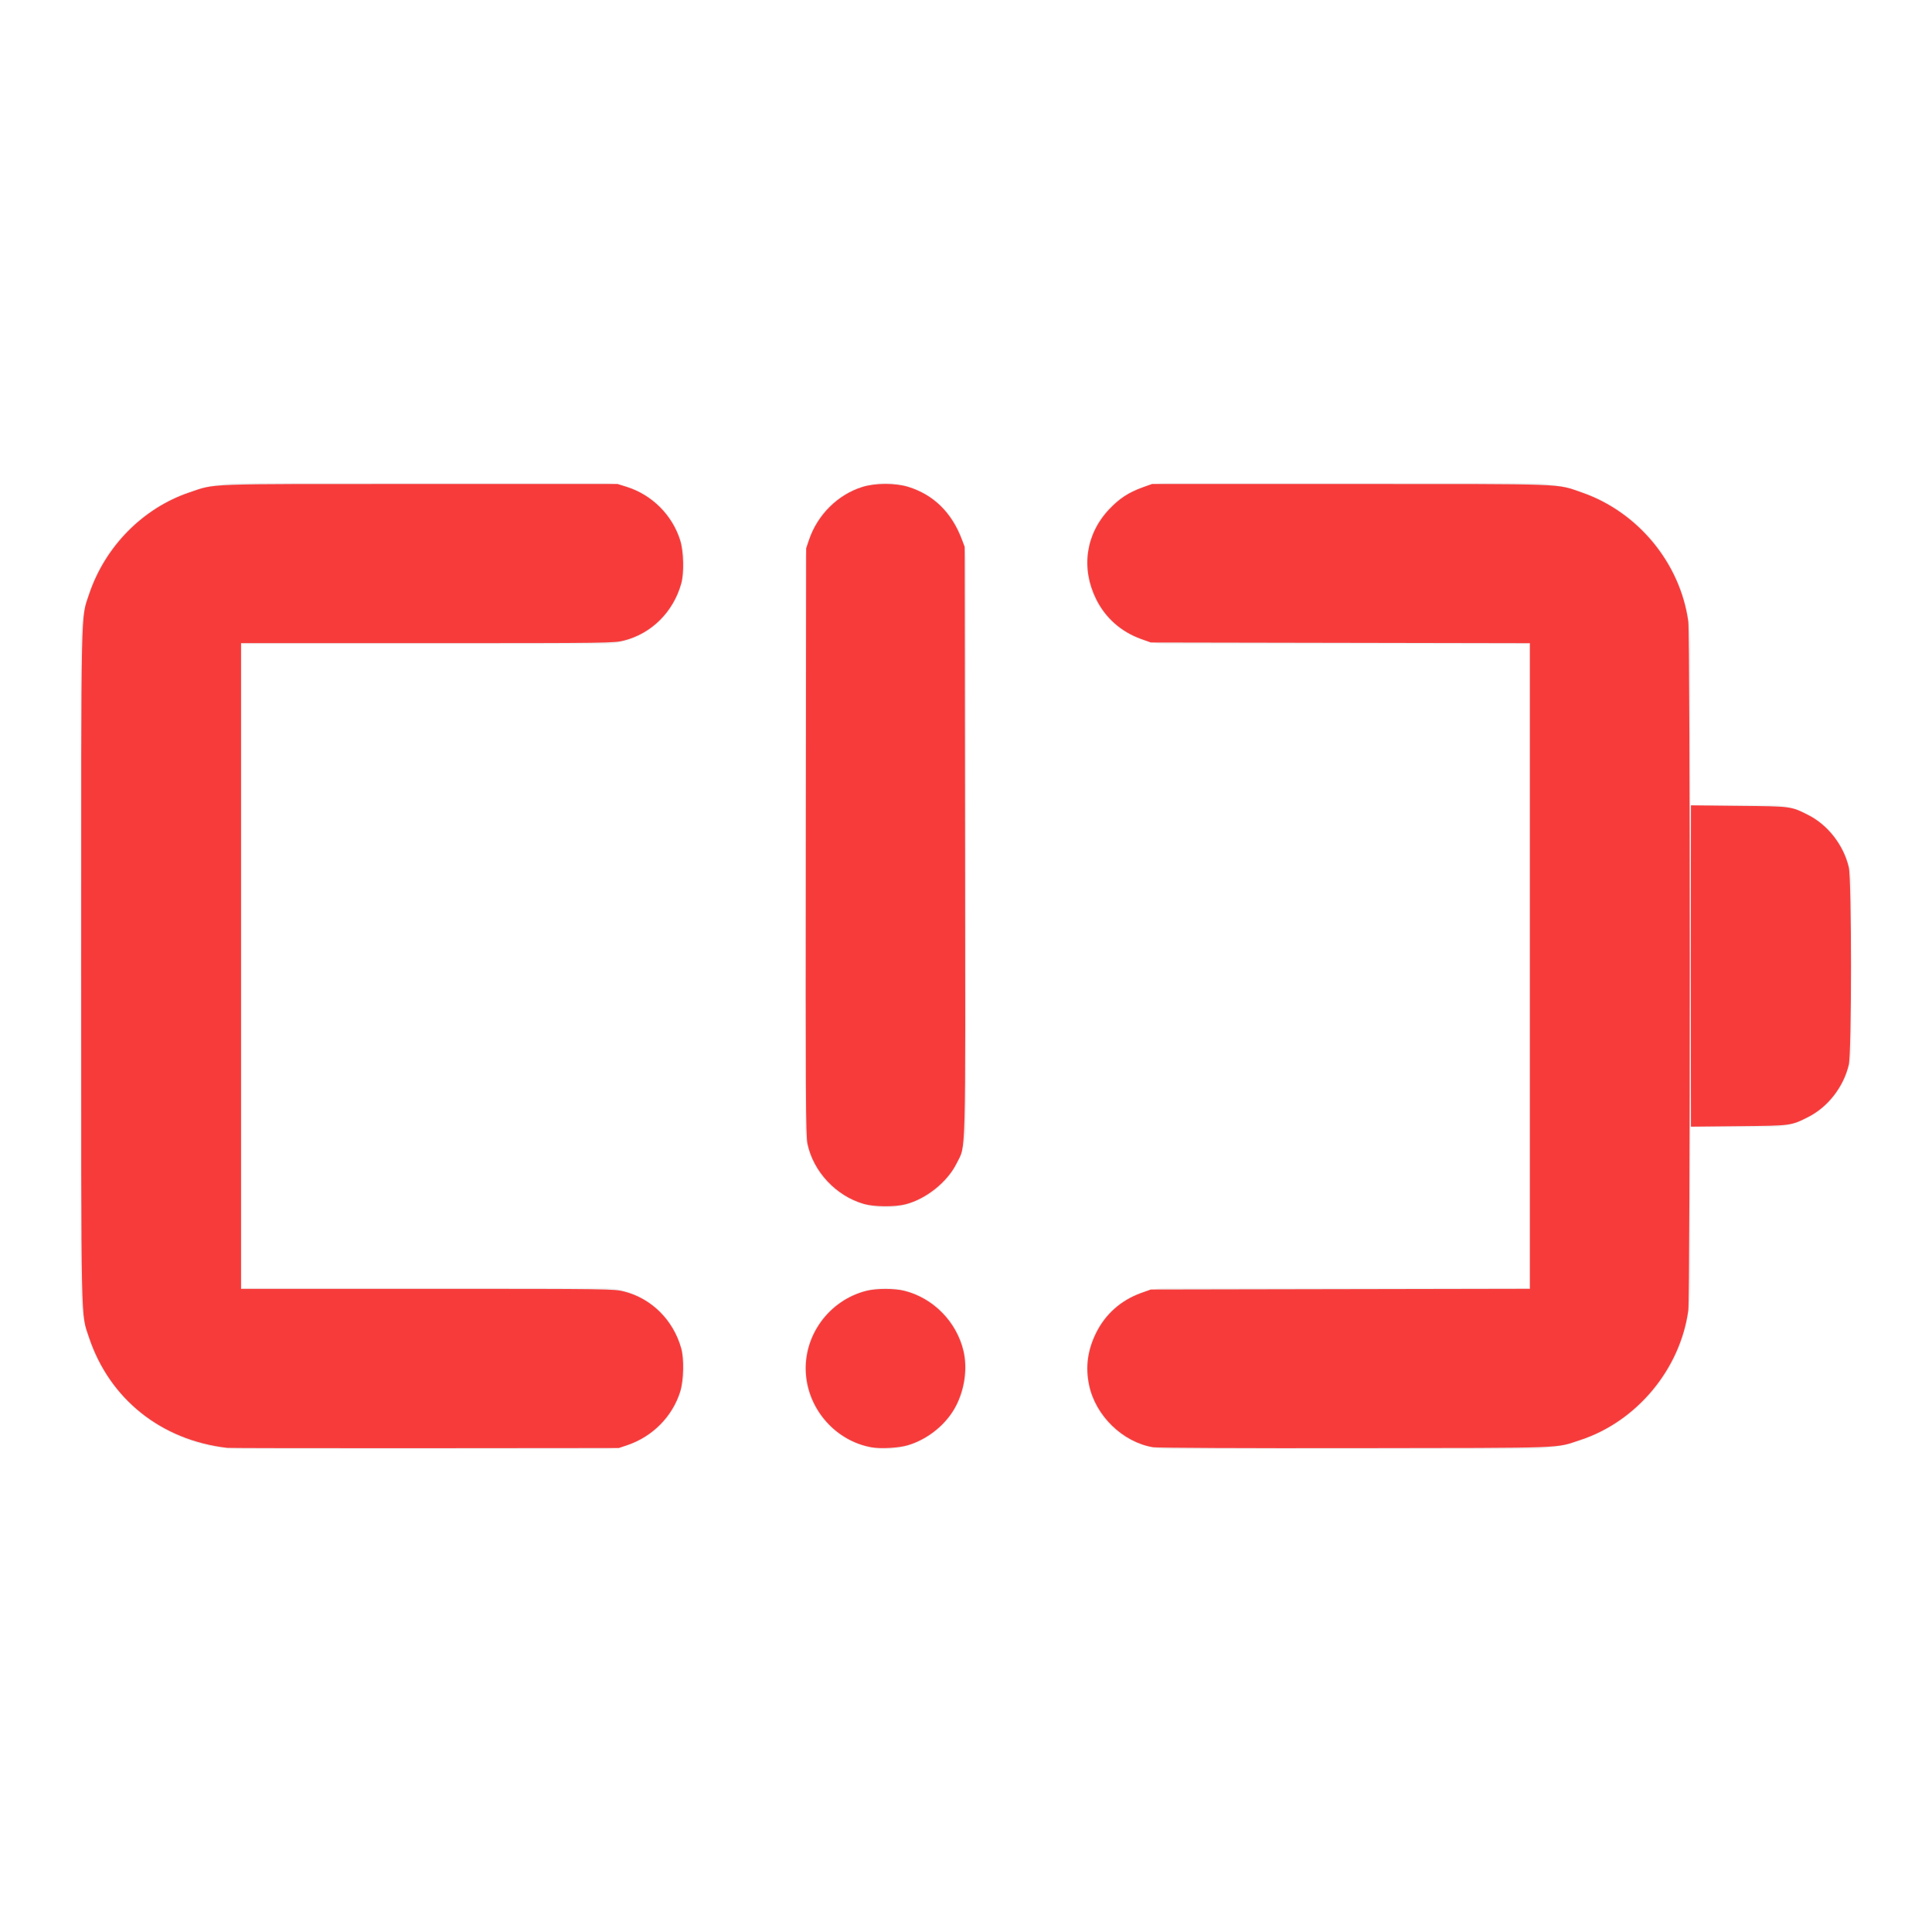
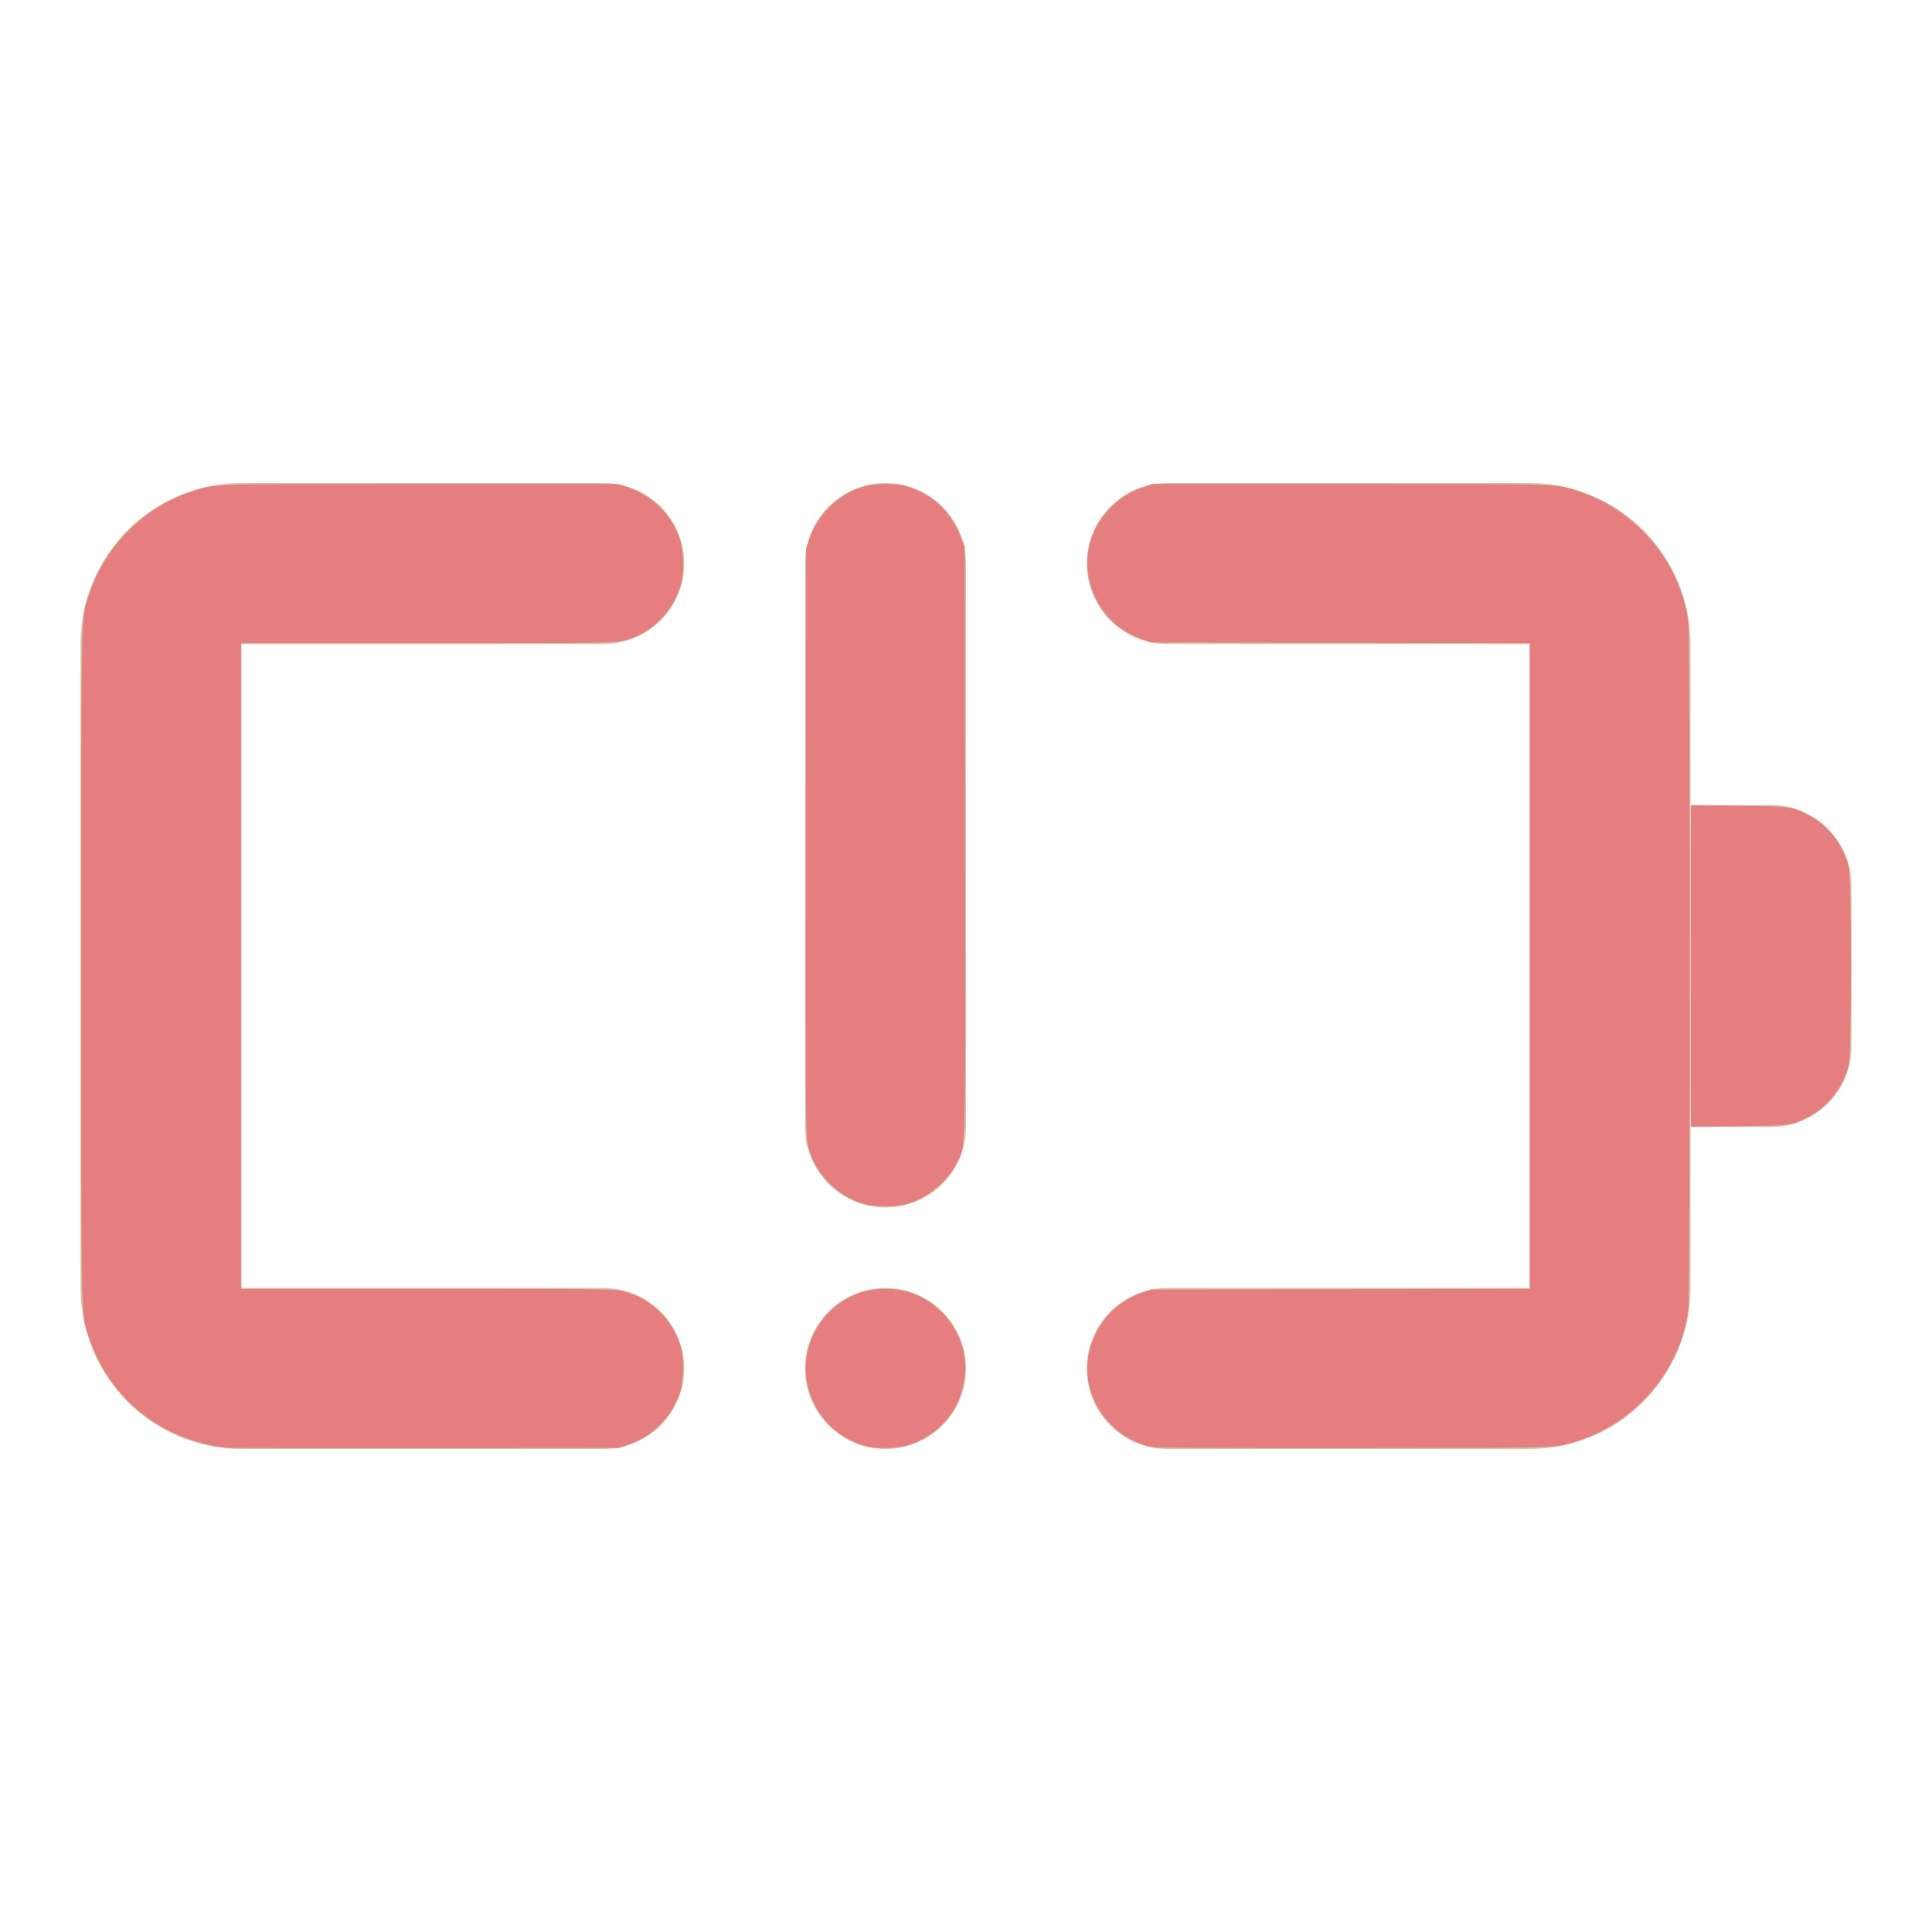
<svg xmlns="http://www.w3.org/2000/svg" width="192" height="192" viewBox="0 0 192 192">
-   <path fill="none" stroke-width="4" stroke-linecap="round" stroke-linejoin="round" stroke="rgb(93.333%, 93.333%, 93.333%)" stroke-opacity="1" stroke-miterlimit="4" d="M 15 14 L 6 14 C 4.896 14 4 14.896 4 16 L 4 32 C 4 33.104 4.896 34 6 34 L 15 34 " transform="matrix(4, 0, 0, 4, 0, 0)" />
-   <path fill="none" stroke-width="4" stroke-linecap="round" stroke-linejoin="round" stroke="rgb(93.333%, 93.333%, 93.333%)" stroke-opacity="1" stroke-miterlimit="4" d="M 29 34 L 38 34 C 39.104 34 40 33.104 40 32 L 40 16 C 40 14.896 39.104 14 38 14 L 29 14 " transform="matrix(4, 0, 0, 4, 0, 0)" />
-   <path fill-rule="nonzero" fill="rgb(93.333%, 93.333%, 93.333%)" fill-opacity="1" d="M 168 80 L 176 80 C 180.418 80 184 83.582 184 88 L 184 104 C 184 108.418 180.418 112 176 112 L 168 112 Z M 168 80 " />
-   <path fill="none" stroke-width="4" stroke-linecap="round" stroke-linejoin="round" stroke="rgb(93.333%, 93.333%, 93.333%)" stroke-opacity="1" stroke-miterlimit="4" d="M 22 28 L 22 14 " transform="matrix(4, 0, 0, 4, 0, 0)" />
-   <path fill-rule="nonzero" fill="rgb(93.333%, 93.333%, 93.333%)" fill-opacity="1" d="M 88 128 C 83.582 128 80 131.582 80 136 C 80 140.418 83.582 144 88 144 C 92.418 144 96 140.418 96 136 C 96 131.582 92.418 128 88 128 Z M 88 128 " />
-   <path fill-rule="nonzero" fill="rgb(96.863%, 23.137%, 23.137%)" fill-opacity="1" d="M 85.848 119.645 C 83.082 118.848 80.824 116.43 80.246 113.656 C 80.078 112.852 80.055 108.914 80.086 83.602 L 80.117 54.477 L 80.41 53.629 C 81.262 51.141 83.281 49.145 85.715 48.391 C 86.992 47.992 89 47.992 90.273 48.391 C 92.777 49.172 94.562 50.922 95.582 53.594 L 95.871 54.348 L 95.906 83.57 C 95.945 116.098 96.008 113.707 95.059 115.625 C 94.141 117.469 92.039 119.152 89.992 119.68 C 88.926 119.957 86.867 119.938 85.848 119.645 Z M 85.848 119.645 " />
-   <path fill-rule="nonzero" fill="rgb(96.863%, 23.137%, 23.137%)" fill-opacity="1" d="M 86.609 143.832 C 83.09 143.199 80.355 140.137 80.094 136.535 C 79.816 132.75 82.383 129.223 86.102 128.281 C 87.098 128.031 88.895 128.031 89.887 128.281 C 92.762 129.012 95.062 131.363 95.75 134.27 C 96.145 135.961 95.871 138.008 95.02 139.68 C 94.094 141.504 92.238 143.027 90.207 143.629 C 89.324 143.895 87.508 143.996 86.609 143.832 Z M 86.609 143.832 " />
-   <path fill-rule="nonzero" fill="rgb(96.863%, 23.137%, 23.137%)" fill-opacity="1" d="M 114.582 143.824 C 111.574 143.316 108.875 140.691 108.238 137.652 C 107.859 135.852 108.086 134.18 108.941 132.449 C 109.863 130.594 111.398 129.23 113.379 128.508 L 114.355 128.152 L 133.195 128.117 L 152.039 128.082 L 152.039 63.918 L 133.195 63.883 L 114.355 63.848 L 113.379 63.492 C 111.398 62.77 109.863 61.406 108.941 59.551 C 107.406 56.453 107.902 53.059 110.254 50.59 C 111.262 49.531 112.152 48.949 113.531 48.445 L 114.484 48.098 L 134.203 48.098 C 156.07 48.098 154.602 48.043 157.203 48.945 C 162.773 50.875 166.973 55.961 167.777 61.758 C 167.977 63.164 167.977 128.836 167.777 130.242 C 166.965 136.086 162.641 141.27 157.047 143.105 C 154.48 143.949 156.125 143.887 134.727 143.914 C 123.812 143.93 114.965 143.891 114.582 143.824 Z M 114.582 143.824 " />
-   <path fill-rule="nonzero" fill="rgb(96.863%, 23.137%, 23.137%)" fill-opacity="1" d="M 22.586 143.887 C 16.016 143.121 10.898 139.039 8.852 132.926 C 8.027 130.461 8.07 132.609 8.07 96 C 8.07 59.352 8.023 61.543 8.859 59.047 C 10.445 54.316 14.203 50.5 18.816 48.941 C 21.48 48.039 19.934 48.098 41.719 48.098 L 61.375 48.098 L 62.285 48.387 C 64.801 49.184 66.805 51.188 67.594 53.695 C 67.938 54.789 67.992 56.957 67.699 57.992 C 66.91 60.805 64.758 62.953 62.023 63.652 C 61.031 63.906 60.574 63.914 42.48 63.914 L 23.953 63.914 L 23.953 128.086 L 42.48 128.086 C 60.574 128.086 61.031 128.094 62.023 128.348 C 64.758 129.047 66.914 131.195 67.699 134.008 C 67.992 135.043 67.938 137.211 67.594 138.305 C 66.816 140.773 64.859 142.754 62.352 143.613 L 61.504 143.902 L 42.238 143.918 C 31.645 143.926 22.801 143.91 22.586 143.887 Z M 22.586 143.887 " />
-   <path fill-rule="nonzero" fill="rgb(96.863%, 23.137%, 23.137%)" fill-opacity="1" d="M 168.039 106.684 C 168.035 103.777 168.031 98.973 168.031 96 C 168.031 93.027 168.035 88.223 168.039 85.316 L 168.047 80.035 L 172.832 80.086 C 178.062 80.137 177.973 80.125 179.711 81.004 C 181.66 81.992 183.215 84 183.73 86.195 C 184.02 87.418 184.02 104.582 183.73 105.805 C 183.215 108.004 181.66 110.008 179.711 110.996 C 177.973 111.875 178.062 111.863 172.832 111.918 L 168.047 111.965 Z M 168.039 106.684 " />
+   <path fill="none" stroke-width="4" stroke-linecap="round" stroke-linejoin="round" stroke="#D3C6AA" stroke-opacity="1" stroke-miterlimit="4" d="M 15 14 L 6 14 C 4.896 14 4 14.896 4 16 L 4 32 C 4 33.104 4.896 34 6 34 L 15 34 " transform="matrix(4, 0, 0, 4, 0, 0)" />
+   <path fill="none" stroke-width="4" stroke-linecap="round" stroke-linejoin="round" stroke="#D3C6AA" stroke-opacity="1" stroke-miterlimit="4" d="M 29 34 L 38 34 C 39.104 34 40 33.104 40 32 L 40 16 C 40 14.896 39.104 14 38 14 L 29 14 " transform="matrix(4, 0, 0, 4, 0, 0)" />
+   <path fill-rule="nonzero" fill="#D3C6AA" fill-opacity="1" d="M 168 80 L 176 80 C 180.418 80 184 83.582 184 88 L 184 104 C 184 108.418 180.418 112 176 112 L 168 112 Z M 168 80 " />
+   <path fill="none" stroke-width="4" stroke-linecap="round" stroke-linejoin="round" stroke="#D3C6AA" stroke-opacity="1" stroke-miterlimit="4" d="M 22 28 L 22 14 " transform="matrix(4, 0, 0, 4, 0, 0)" />
+   <path fill-rule="nonzero" fill="#D3C6AA" fill-opacity="1" d="M 88 128 C 83.582 128 80 131.582 80 136 C 80 140.418 83.582 144 88 144 C 92.418 144 96 140.418 96 136 C 96 131.582 92.418 128 88 128 Z M 88 128 " />
+   <path fill-rule="nonzero" fill="#E67E80" fill-opacity="1" d="M 85.848 119.645 C 83.082 118.848 80.824 116.43 80.246 113.656 C 80.078 112.852 80.055 108.914 80.086 83.602 L 80.117 54.477 L 80.41 53.629 C 81.262 51.141 83.281 49.145 85.715 48.391 C 86.992 47.992 89 47.992 90.273 48.391 C 92.777 49.172 94.562 50.922 95.582 53.594 L 95.871 54.348 L 95.906 83.57 C 95.945 116.098 96.008 113.707 95.059 115.625 C 94.141 117.469 92.039 119.152 89.992 119.68 C 88.926 119.957 86.867 119.938 85.848 119.645 Z M 85.848 119.645 " />
+   <path fill-rule="nonzero" fill="#E67E80" fill-opacity="1" d="M 86.609 143.832 C 83.09 143.199 80.355 140.137 80.094 136.535 C 79.816 132.75 82.383 129.223 86.102 128.281 C 87.098 128.031 88.895 128.031 89.887 128.281 C 92.762 129.012 95.062 131.363 95.75 134.27 C 96.145 135.961 95.871 138.008 95.02 139.68 C 94.094 141.504 92.238 143.027 90.207 143.629 C 89.324 143.895 87.508 143.996 86.609 143.832 Z M 86.609 143.832 " />
+   <path fill-rule="nonzero" fill="#E67E80" fill-opacity="1" d="M 114.582 143.824 C 111.574 143.316 108.875 140.691 108.238 137.652 C 107.859 135.852 108.086 134.18 108.941 132.449 C 109.863 130.594 111.398 129.23 113.379 128.508 L 114.355 128.152 L 133.195 128.117 L 152.039 128.082 L 152.039 63.918 L 133.195 63.883 L 114.355 63.848 L 113.379 63.492 C 111.398 62.77 109.863 61.406 108.941 59.551 C 107.406 56.453 107.902 53.059 110.254 50.59 C 111.262 49.531 112.152 48.949 113.531 48.445 L 114.484 48.098 L 134.203 48.098 C 156.07 48.098 154.602 48.043 157.203 48.945 C 162.773 50.875 166.973 55.961 167.777 61.758 C 167.977 63.164 167.977 128.836 167.777 130.242 C 166.965 136.086 162.641 141.27 157.047 143.105 C 154.48 143.949 156.125 143.887 134.727 143.914 C 123.812 143.93 114.965 143.891 114.582 143.824 Z M 114.582 143.824 " />
+   <path fill-rule="nonzero" fill="#E67E80" fill-opacity="1" d="M 22.586 143.887 C 16.016 143.121 10.898 139.039 8.852 132.926 C 8.027 130.461 8.07 132.609 8.07 96 C 8.07 59.352 8.023 61.543 8.859 59.047 C 10.445 54.316 14.203 50.5 18.816 48.941 C 21.48 48.039 19.934 48.098 41.719 48.098 L 61.375 48.098 L 62.285 48.387 C 64.801 49.184 66.805 51.188 67.594 53.695 C 67.938 54.789 67.992 56.957 67.699 57.992 C 66.91 60.805 64.758 62.953 62.023 63.652 C 61.031 63.906 60.574 63.914 42.48 63.914 L 23.953 63.914 L 23.953 128.086 L 42.48 128.086 C 60.574 128.086 61.031 128.094 62.023 128.348 C 64.758 129.047 66.914 131.195 67.699 134.008 C 67.992 135.043 67.938 137.211 67.594 138.305 C 66.816 140.773 64.859 142.754 62.352 143.613 L 61.504 143.902 L 42.238 143.918 C 31.645 143.926 22.801 143.91 22.586 143.887 Z M 22.586 143.887 " />
+   <path fill-rule="nonzero" fill="#E67E80" fill-opacity="1" d="M 168.039 106.684 C 168.035 103.777 168.031 98.973 168.031 96 C 168.031 93.027 168.035 88.223 168.039 85.316 L 168.047 80.035 L 172.832 80.086 C 178.062 80.137 177.973 80.125 179.711 81.004 C 181.66 81.992 183.215 84 183.73 86.195 C 184.02 87.418 184.02 104.582 183.73 105.805 C 183.215 108.004 181.66 110.008 179.711 110.996 C 177.973 111.875 178.062 111.863 172.832 111.918 L 168.047 111.965 Z M 168.039 106.684 " />
</svg>
